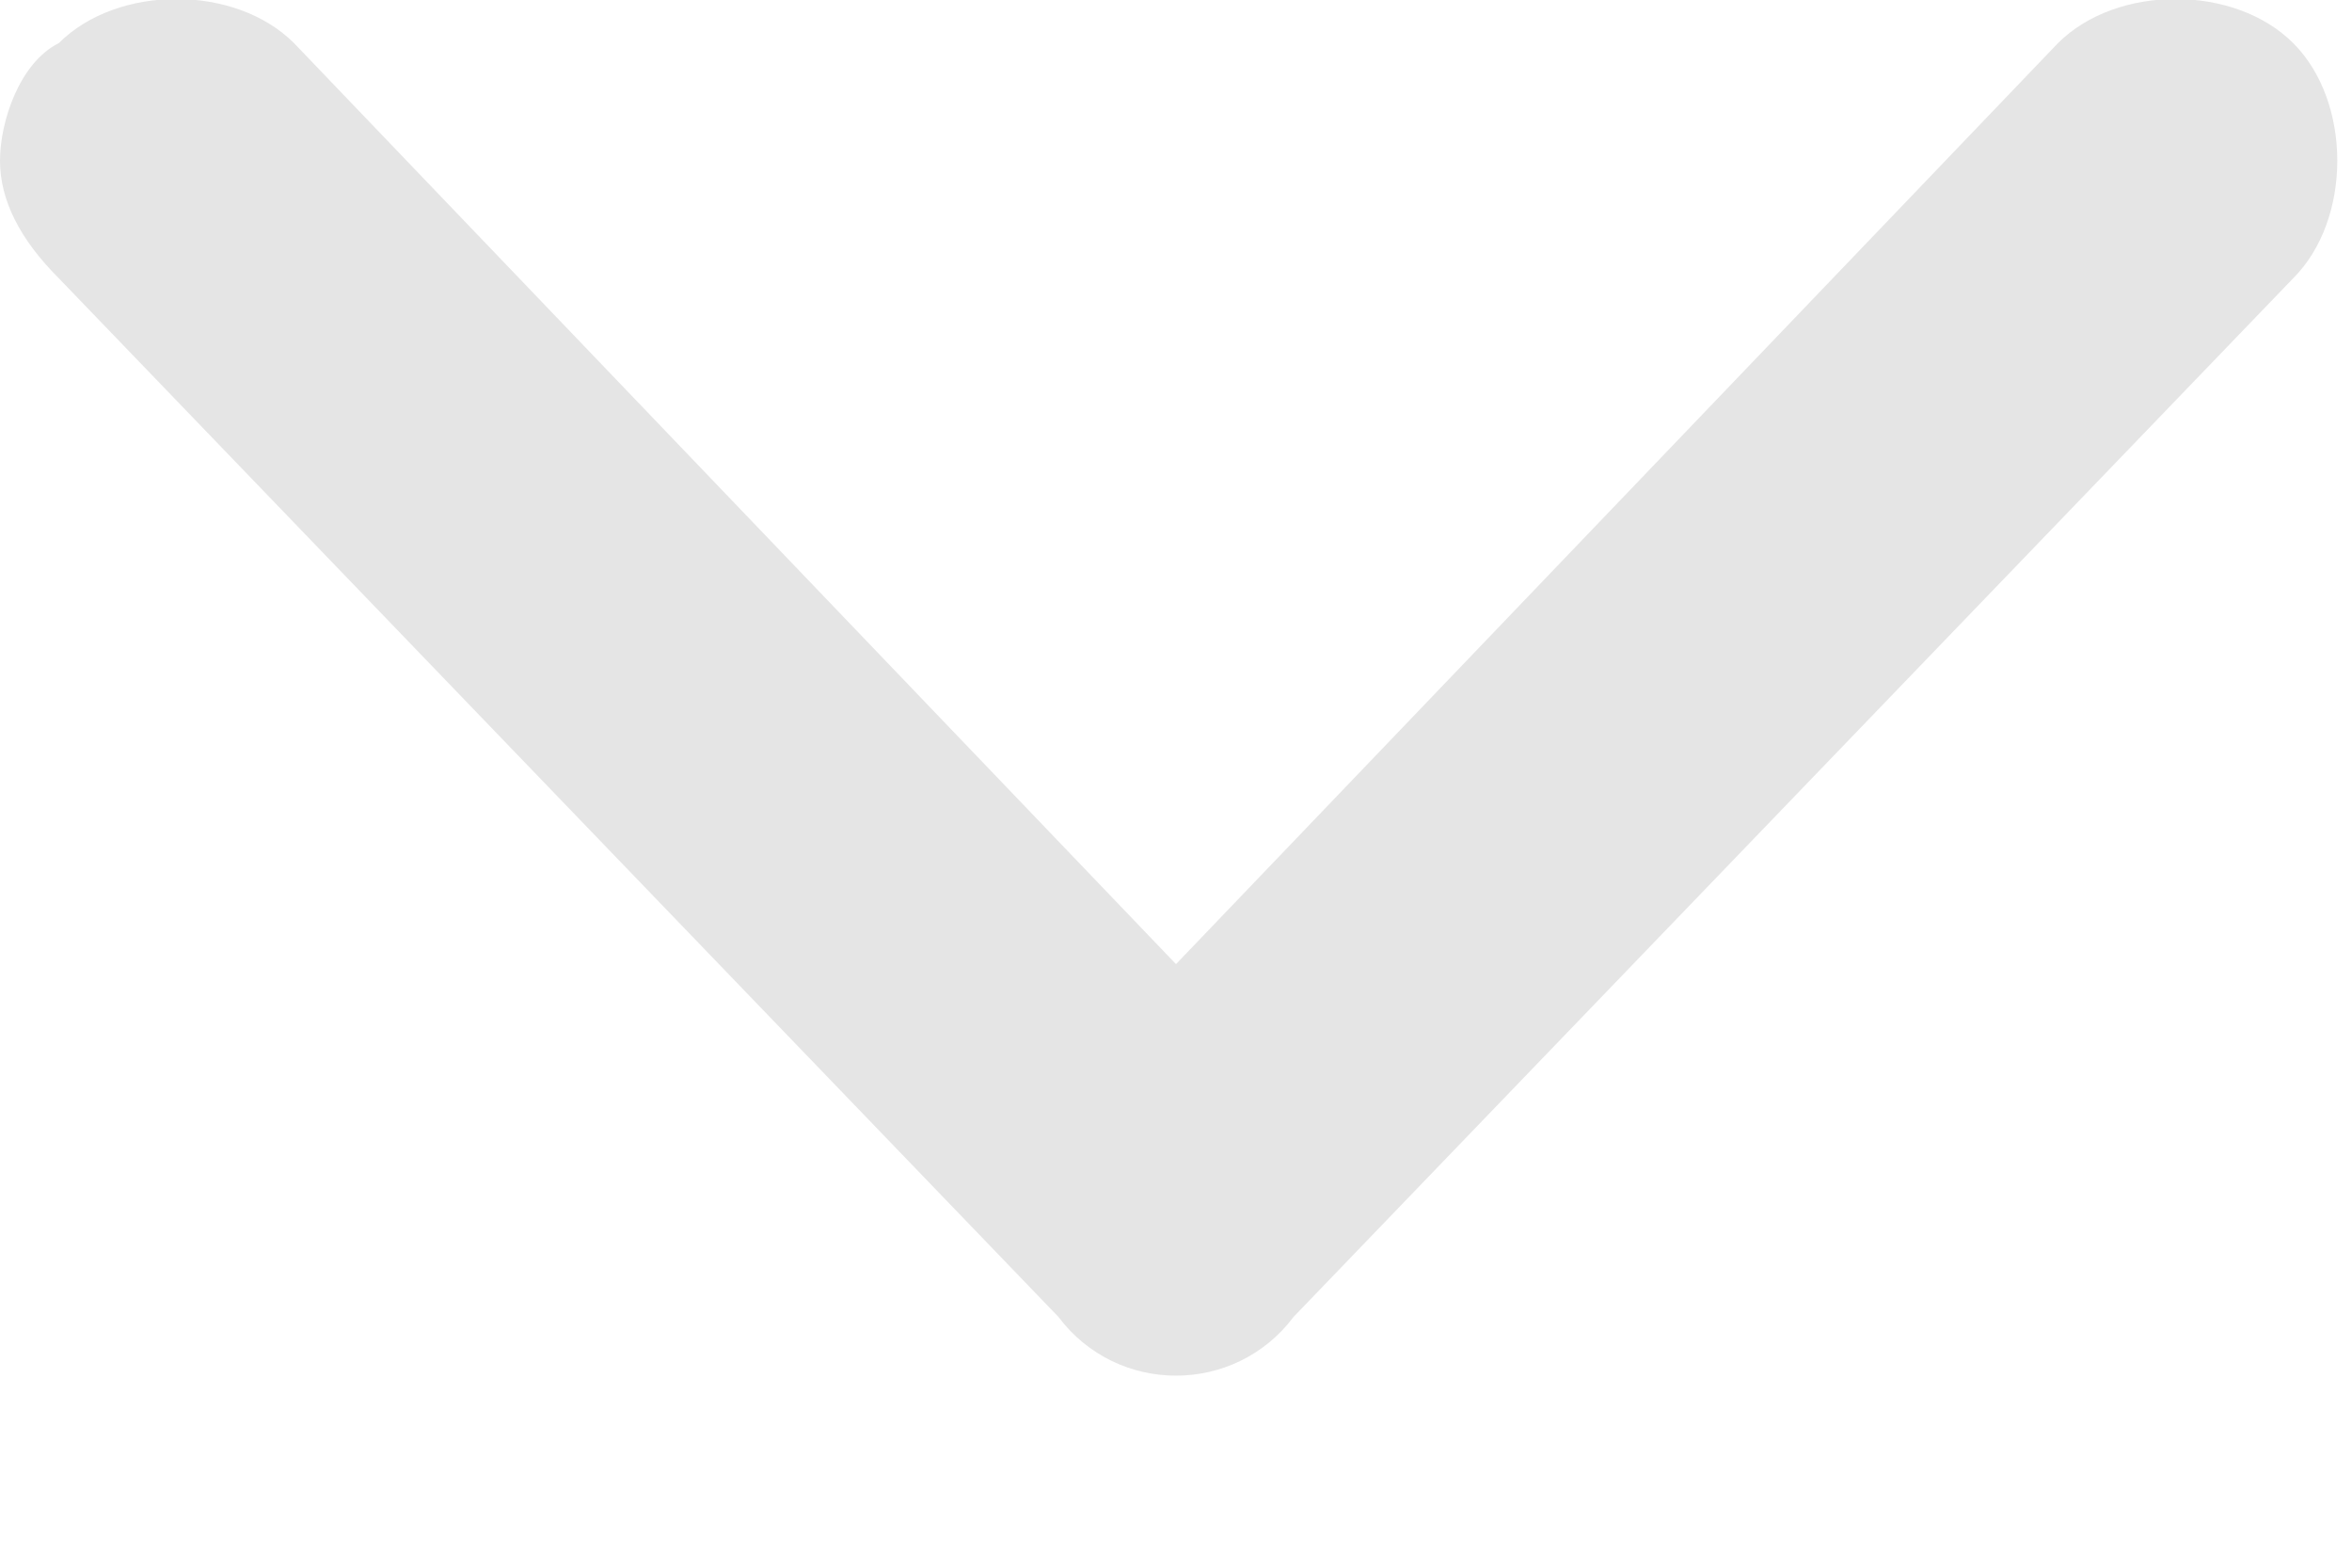
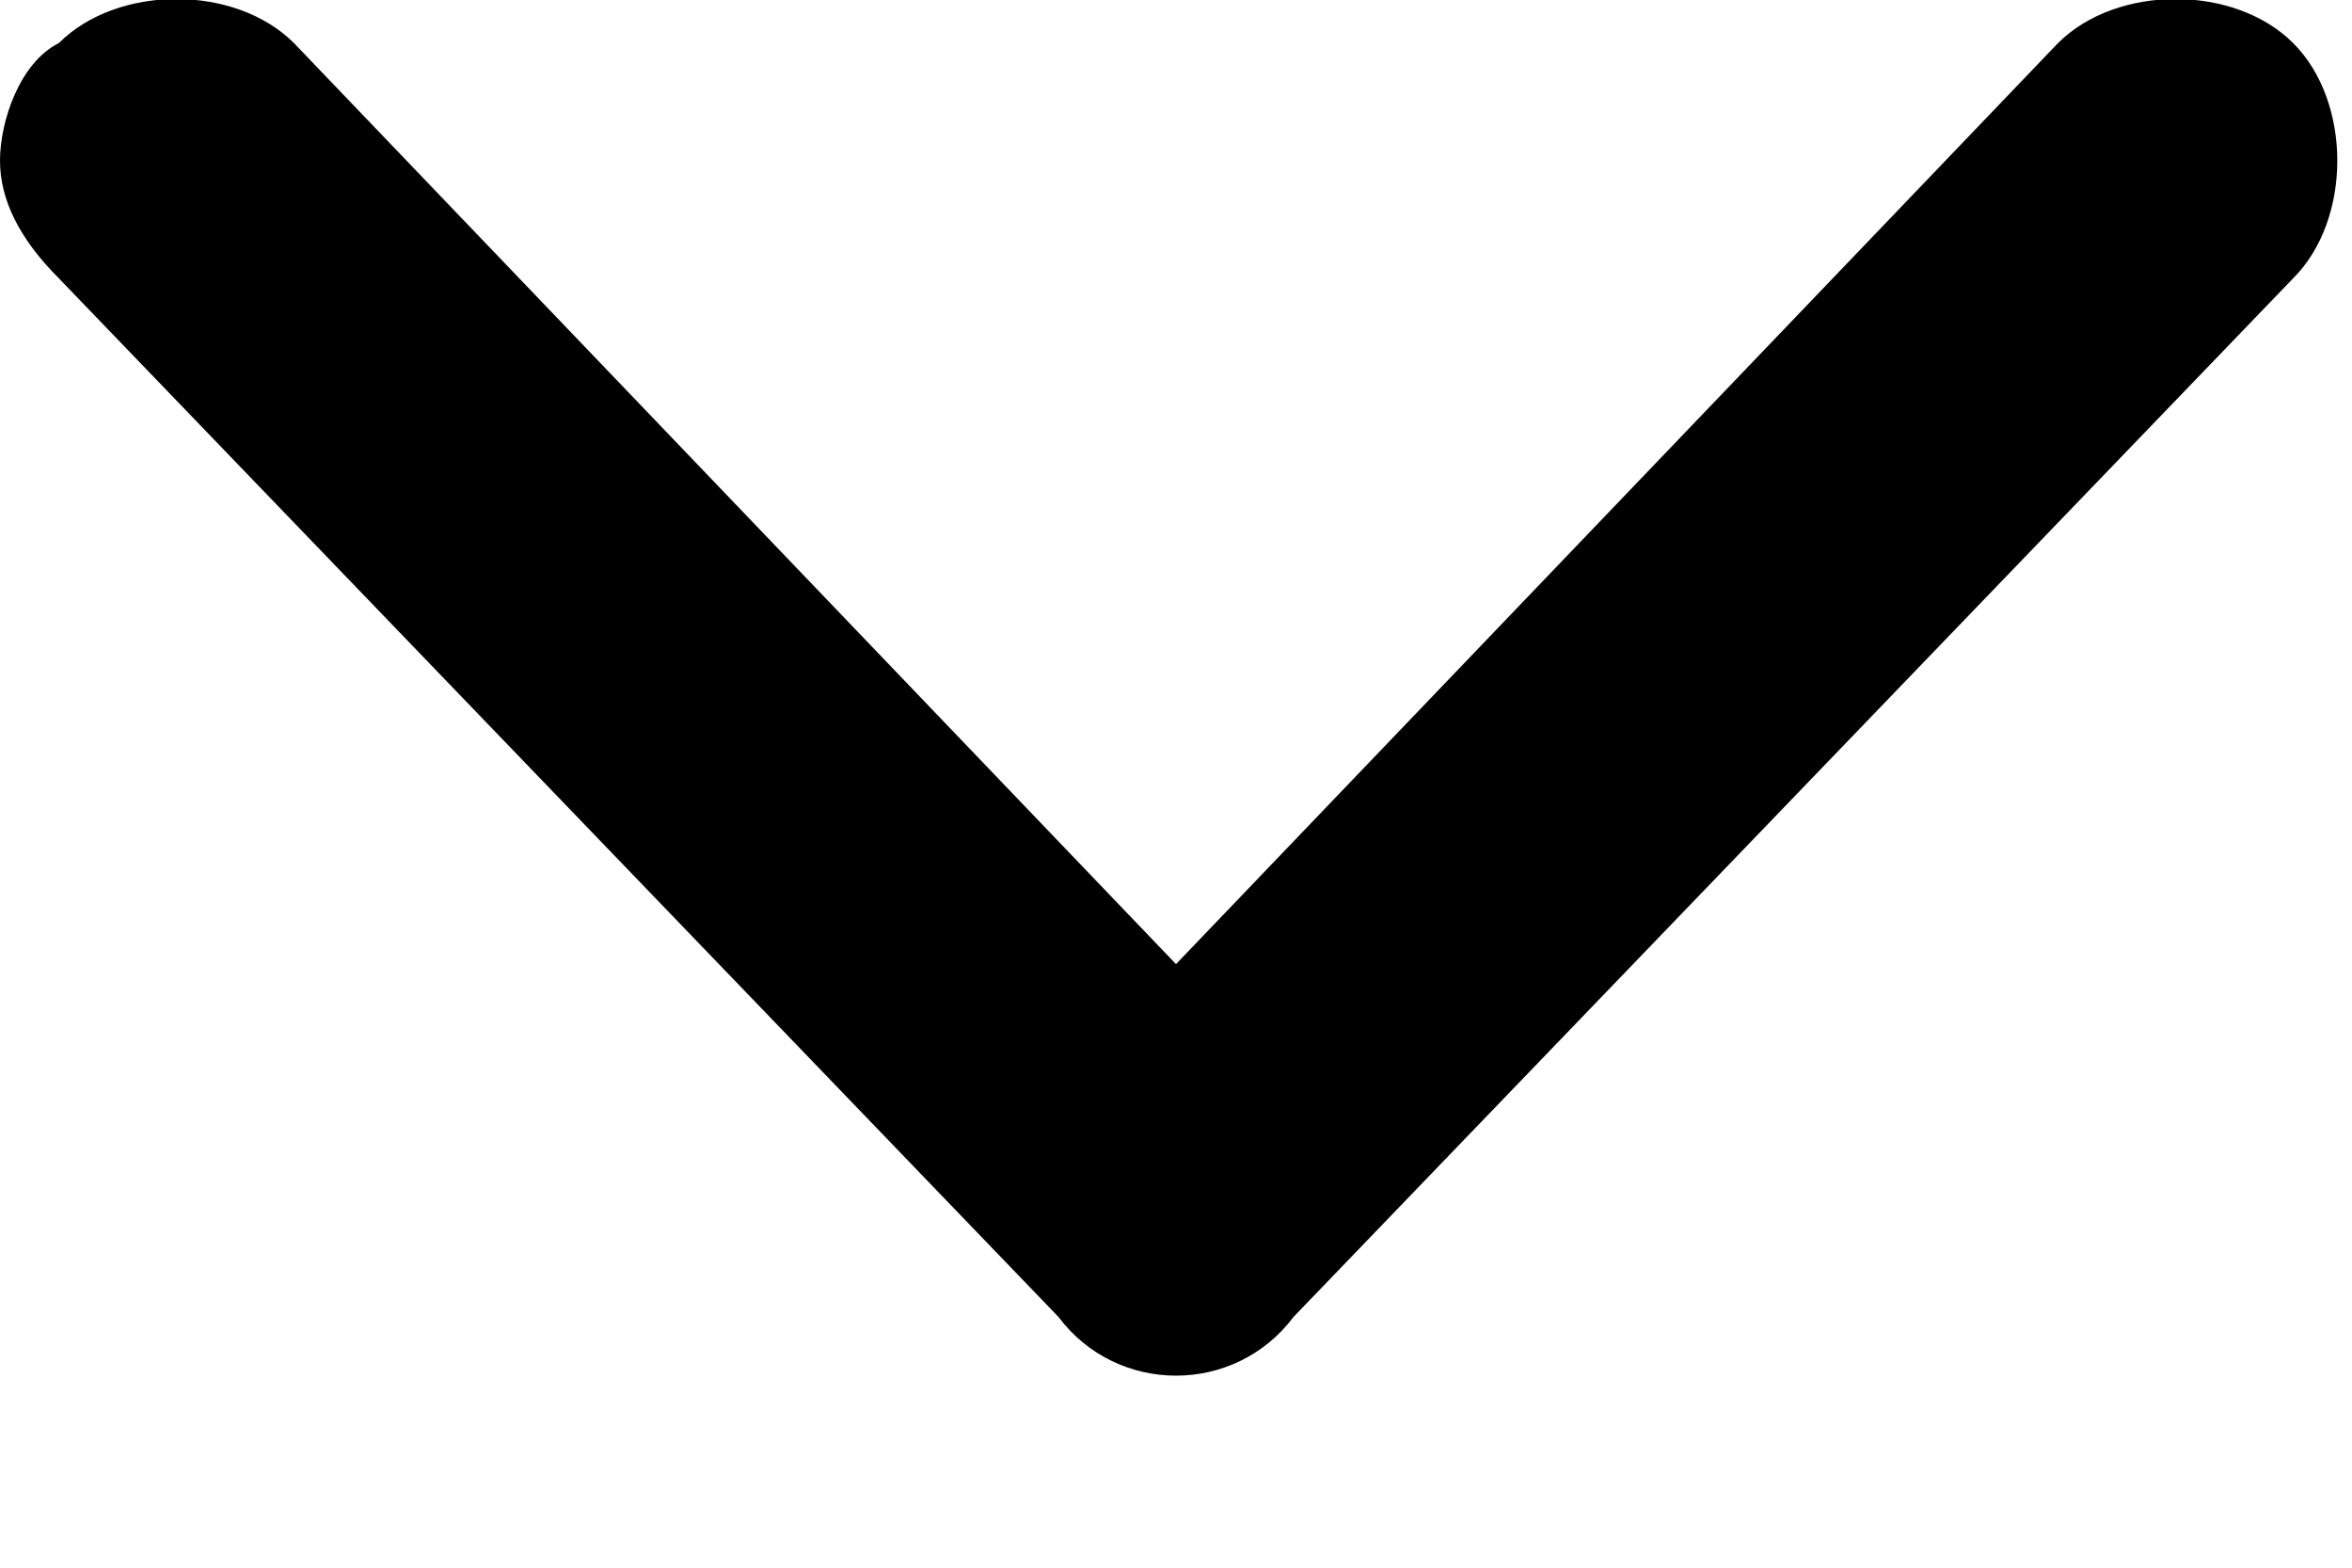
<svg xmlns="http://www.w3.org/2000/svg" width="12" height="8" fill="none">
-   <path d="m6.6 6.72 5.1-5.3c.3-.3.3-.9 0-1.2-.3-.3-.9-.3-1.2 0L6 4.92 1.5.22c-.3-.3-.9-.3-1.2 0-.2.1-.3.4-.3.6 0 .2.1.4.3.6l5.1 5.3c.3.4.9.4 1.2 0Z" fill="#E5E5E5" />
+   <path d="m6.6 6.72 5.1-5.3c.3-.3.3-.9 0-1.2-.3-.3-.9-.3-1.2 0L6 4.92 1.5.22c-.3-.3-.9-.3-1.2 0-.2.1-.3.4-.3.6 0 .2.1.4.3.6l5.1 5.3c.3.4.9.4 1.2 0Z" fill="#000000" />
</svg>
